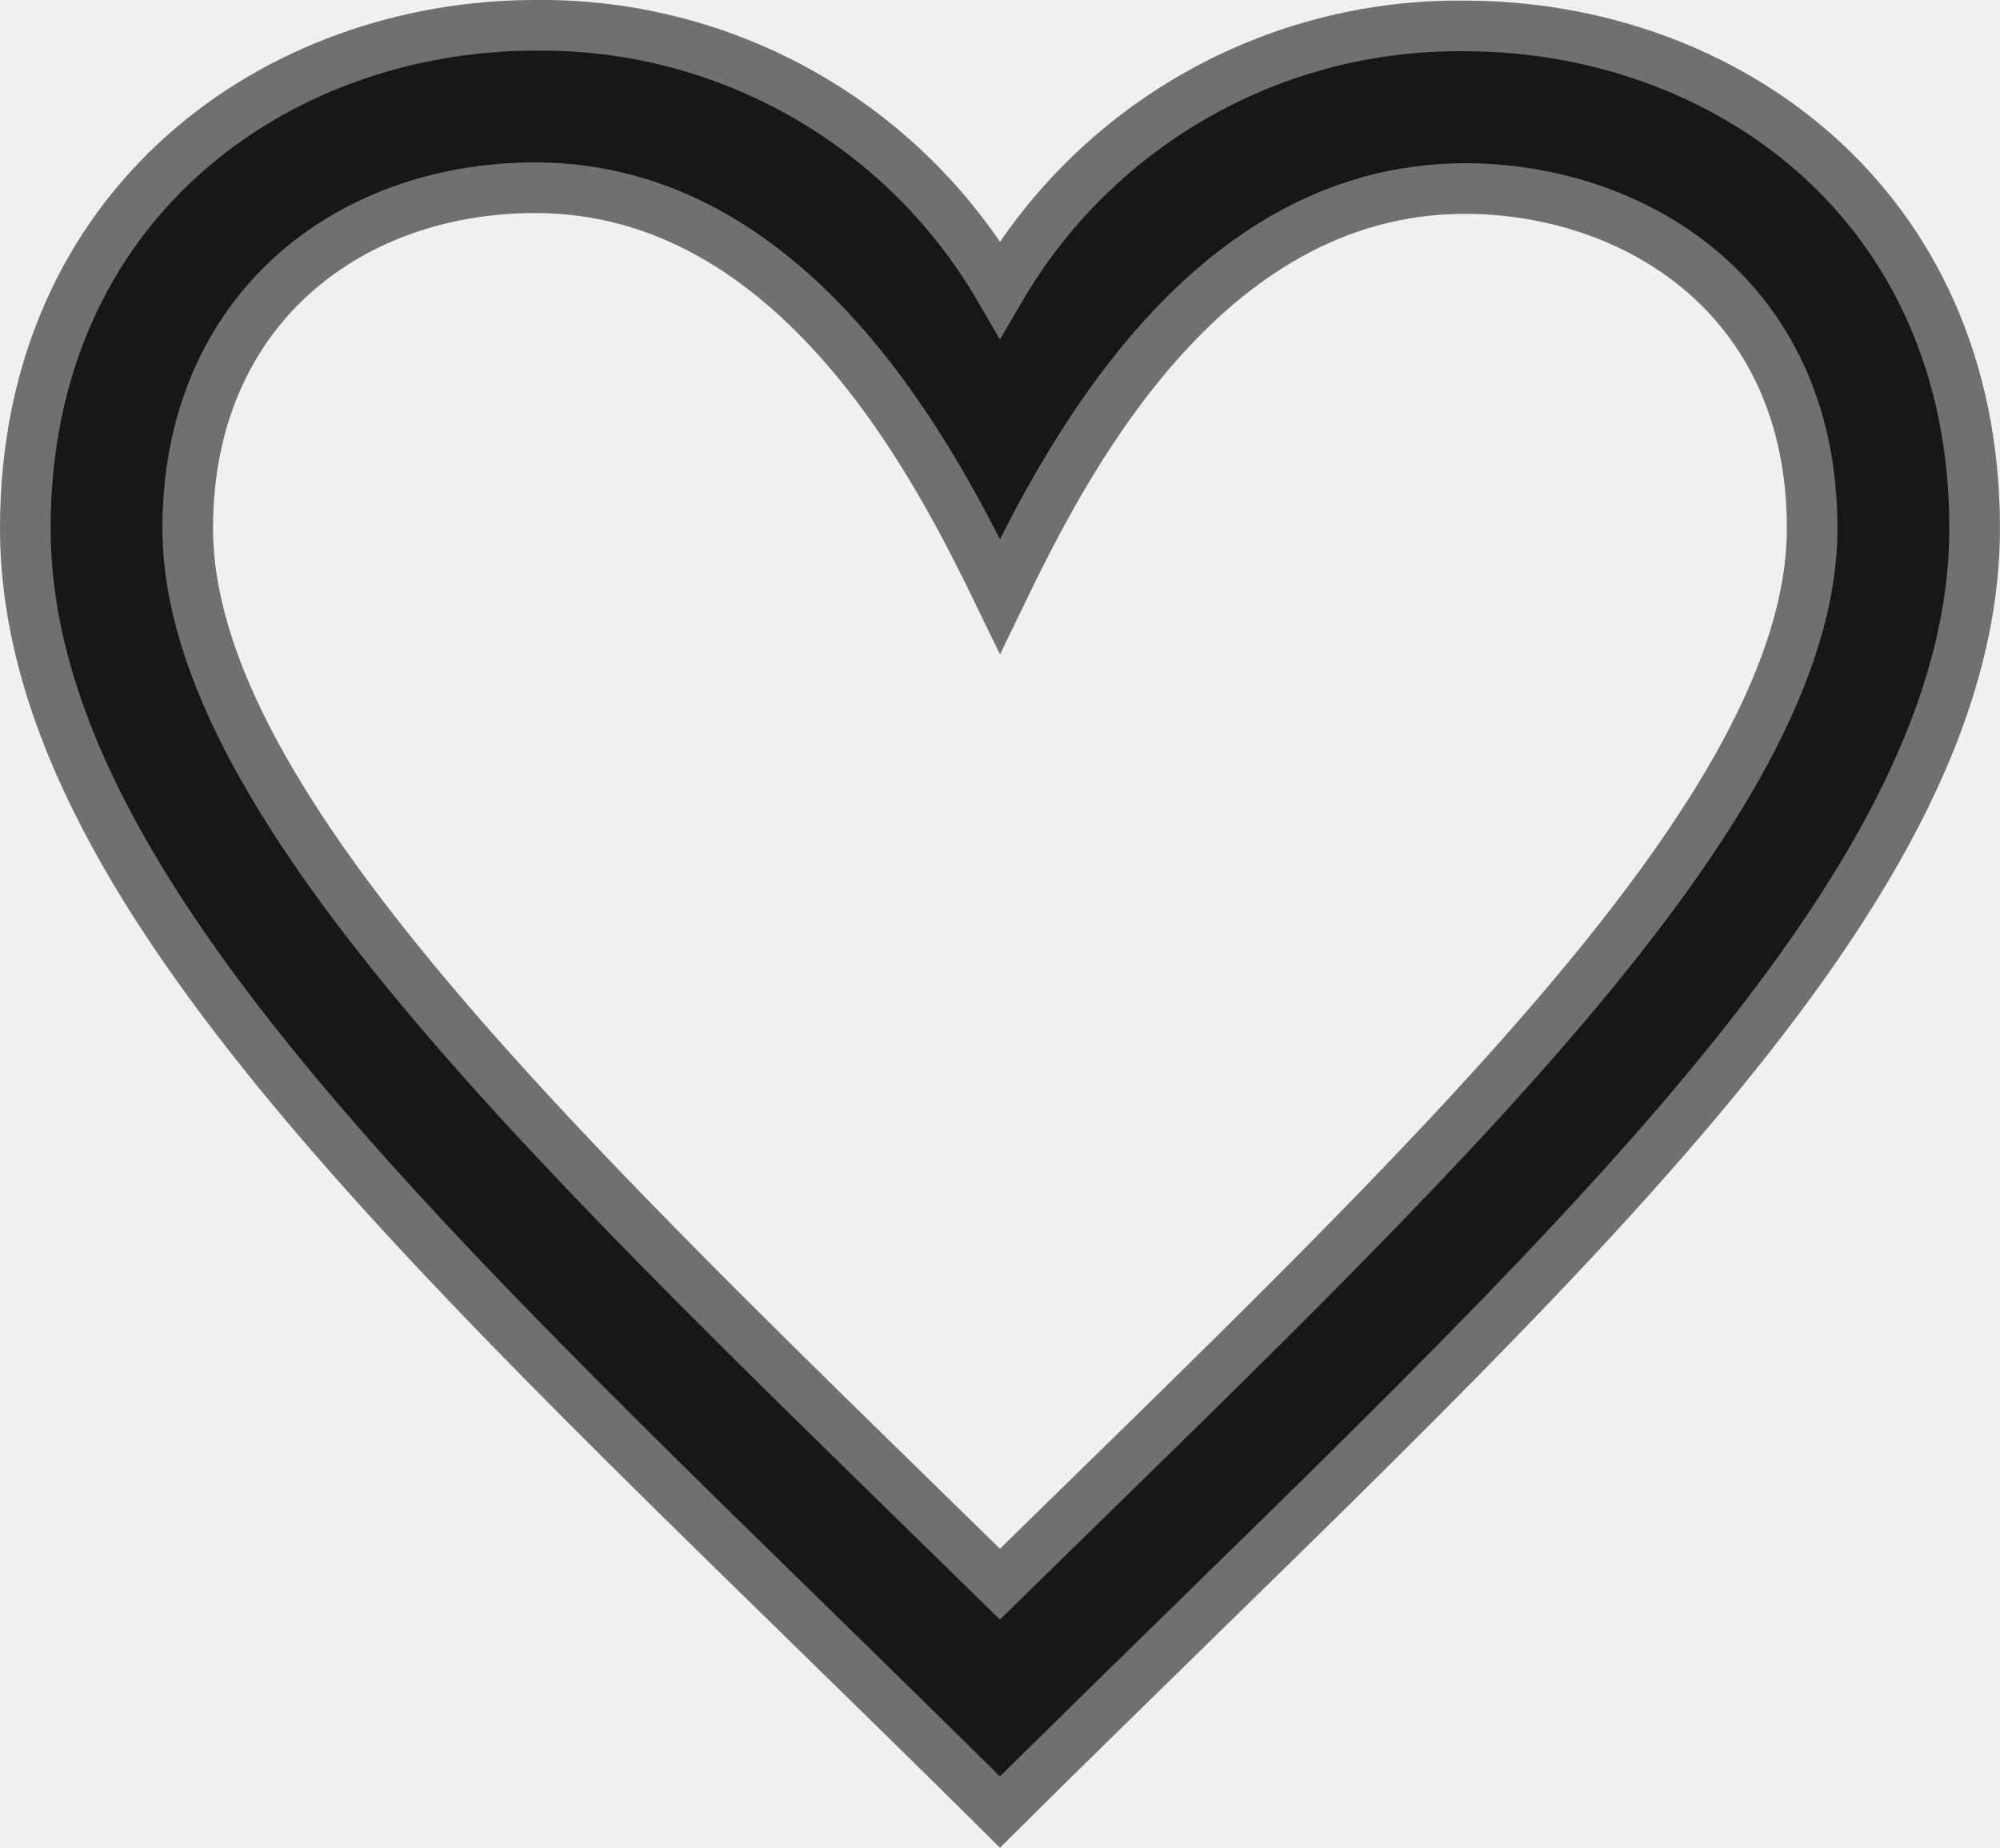
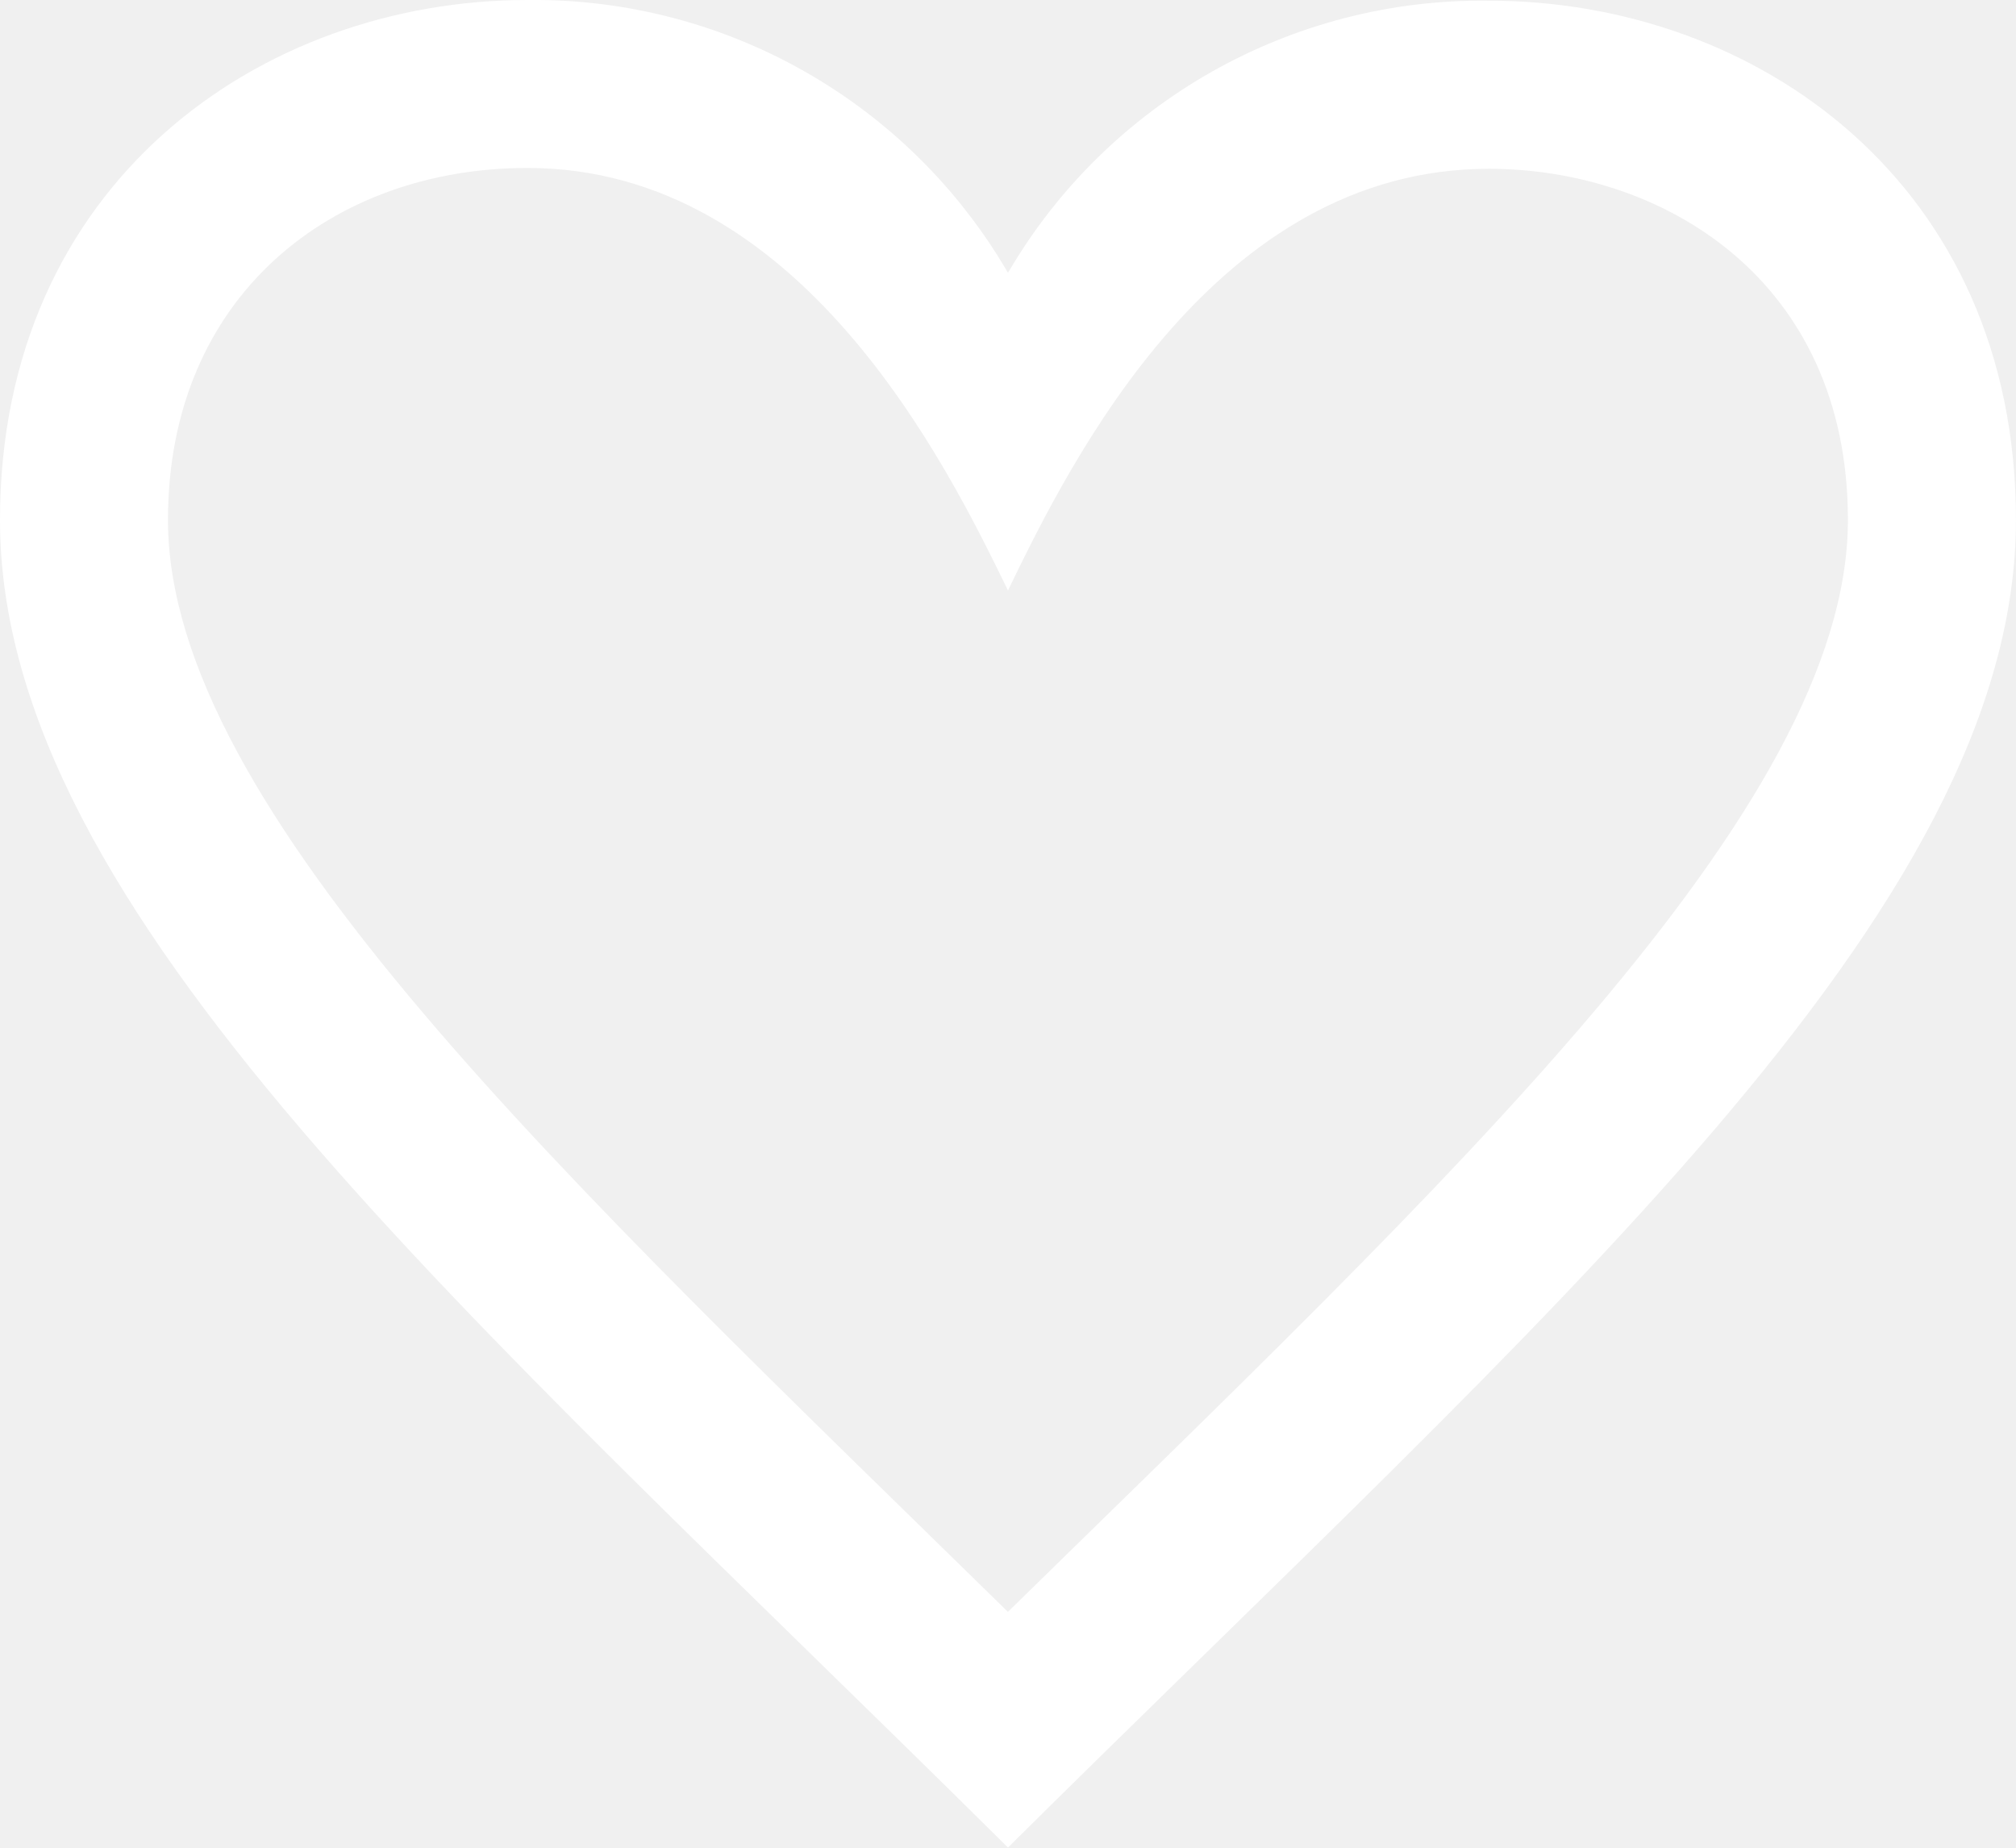
- <svg xmlns="http://www.w3.org/2000/svg" width="39.513" height="36.508" viewBox="0 0 39.513 36.508">
-   <path id="iconmonstr-favorite-4" d="M10.077,4.209c5.193,0,7.98,5.6,9.179,8.073,1.2-2.482,3.962-8.057,9.188-8.057,3.3,0,6.858,2.1,6.858,6.711,0,5.523-7.613,12.6-16.047,20.861C10.819,23.531,3.209,16.458,3.209,10.936c0-4.294,3.153-6.728,6.868-6.727Zm0-3.209C4.971,1,0,4.509,0,10.936,0,18.416,8.938,26.064,19.256,36.3c10.318-10.24,19.256-17.887,19.256-25.367,0-6.436-4.97-9.92-10.068-9.92a10.485,10.485,0,0,0-9.188,5.2A10.472,10.472,0,0,0,10.079,1Z" transform="translate(0.5 -0.5)" fill="#171717" stroke="#707070" stroke-width="1" />
+ <svg xmlns="http://www.w3.org/2000/svg" width="38.513" height="35.303" viewBox="0 0 38.513 35.303">
+   <path id="iconmonstr-favorite-4" d="M10.077,4.209c5.193,0,7.98,5.6,9.179,8.073,1.2-2.482,3.962-8.057,9.188-8.057,3.3,0,6.858,2.1,6.858,6.711,0,5.523-7.613,12.6-16.047,20.861C10.819,23.531,3.209,16.458,3.209,10.936c0-4.294,3.153-6.728,6.868-6.727Zm0-3.209C4.971,1,0,4.509,0,10.936,0,18.416,8.938,26.064,19.256,36.3c10.318-10.24,19.256-17.887,19.256-25.367,0-6.436-4.97-9.92-10.068-9.92a10.485,10.485,0,0,0-9.188,5.2A10.472,10.472,0,0,0,10.079,1Z" transform="translate(0 -1)" fill="#fff" />
</svg>
